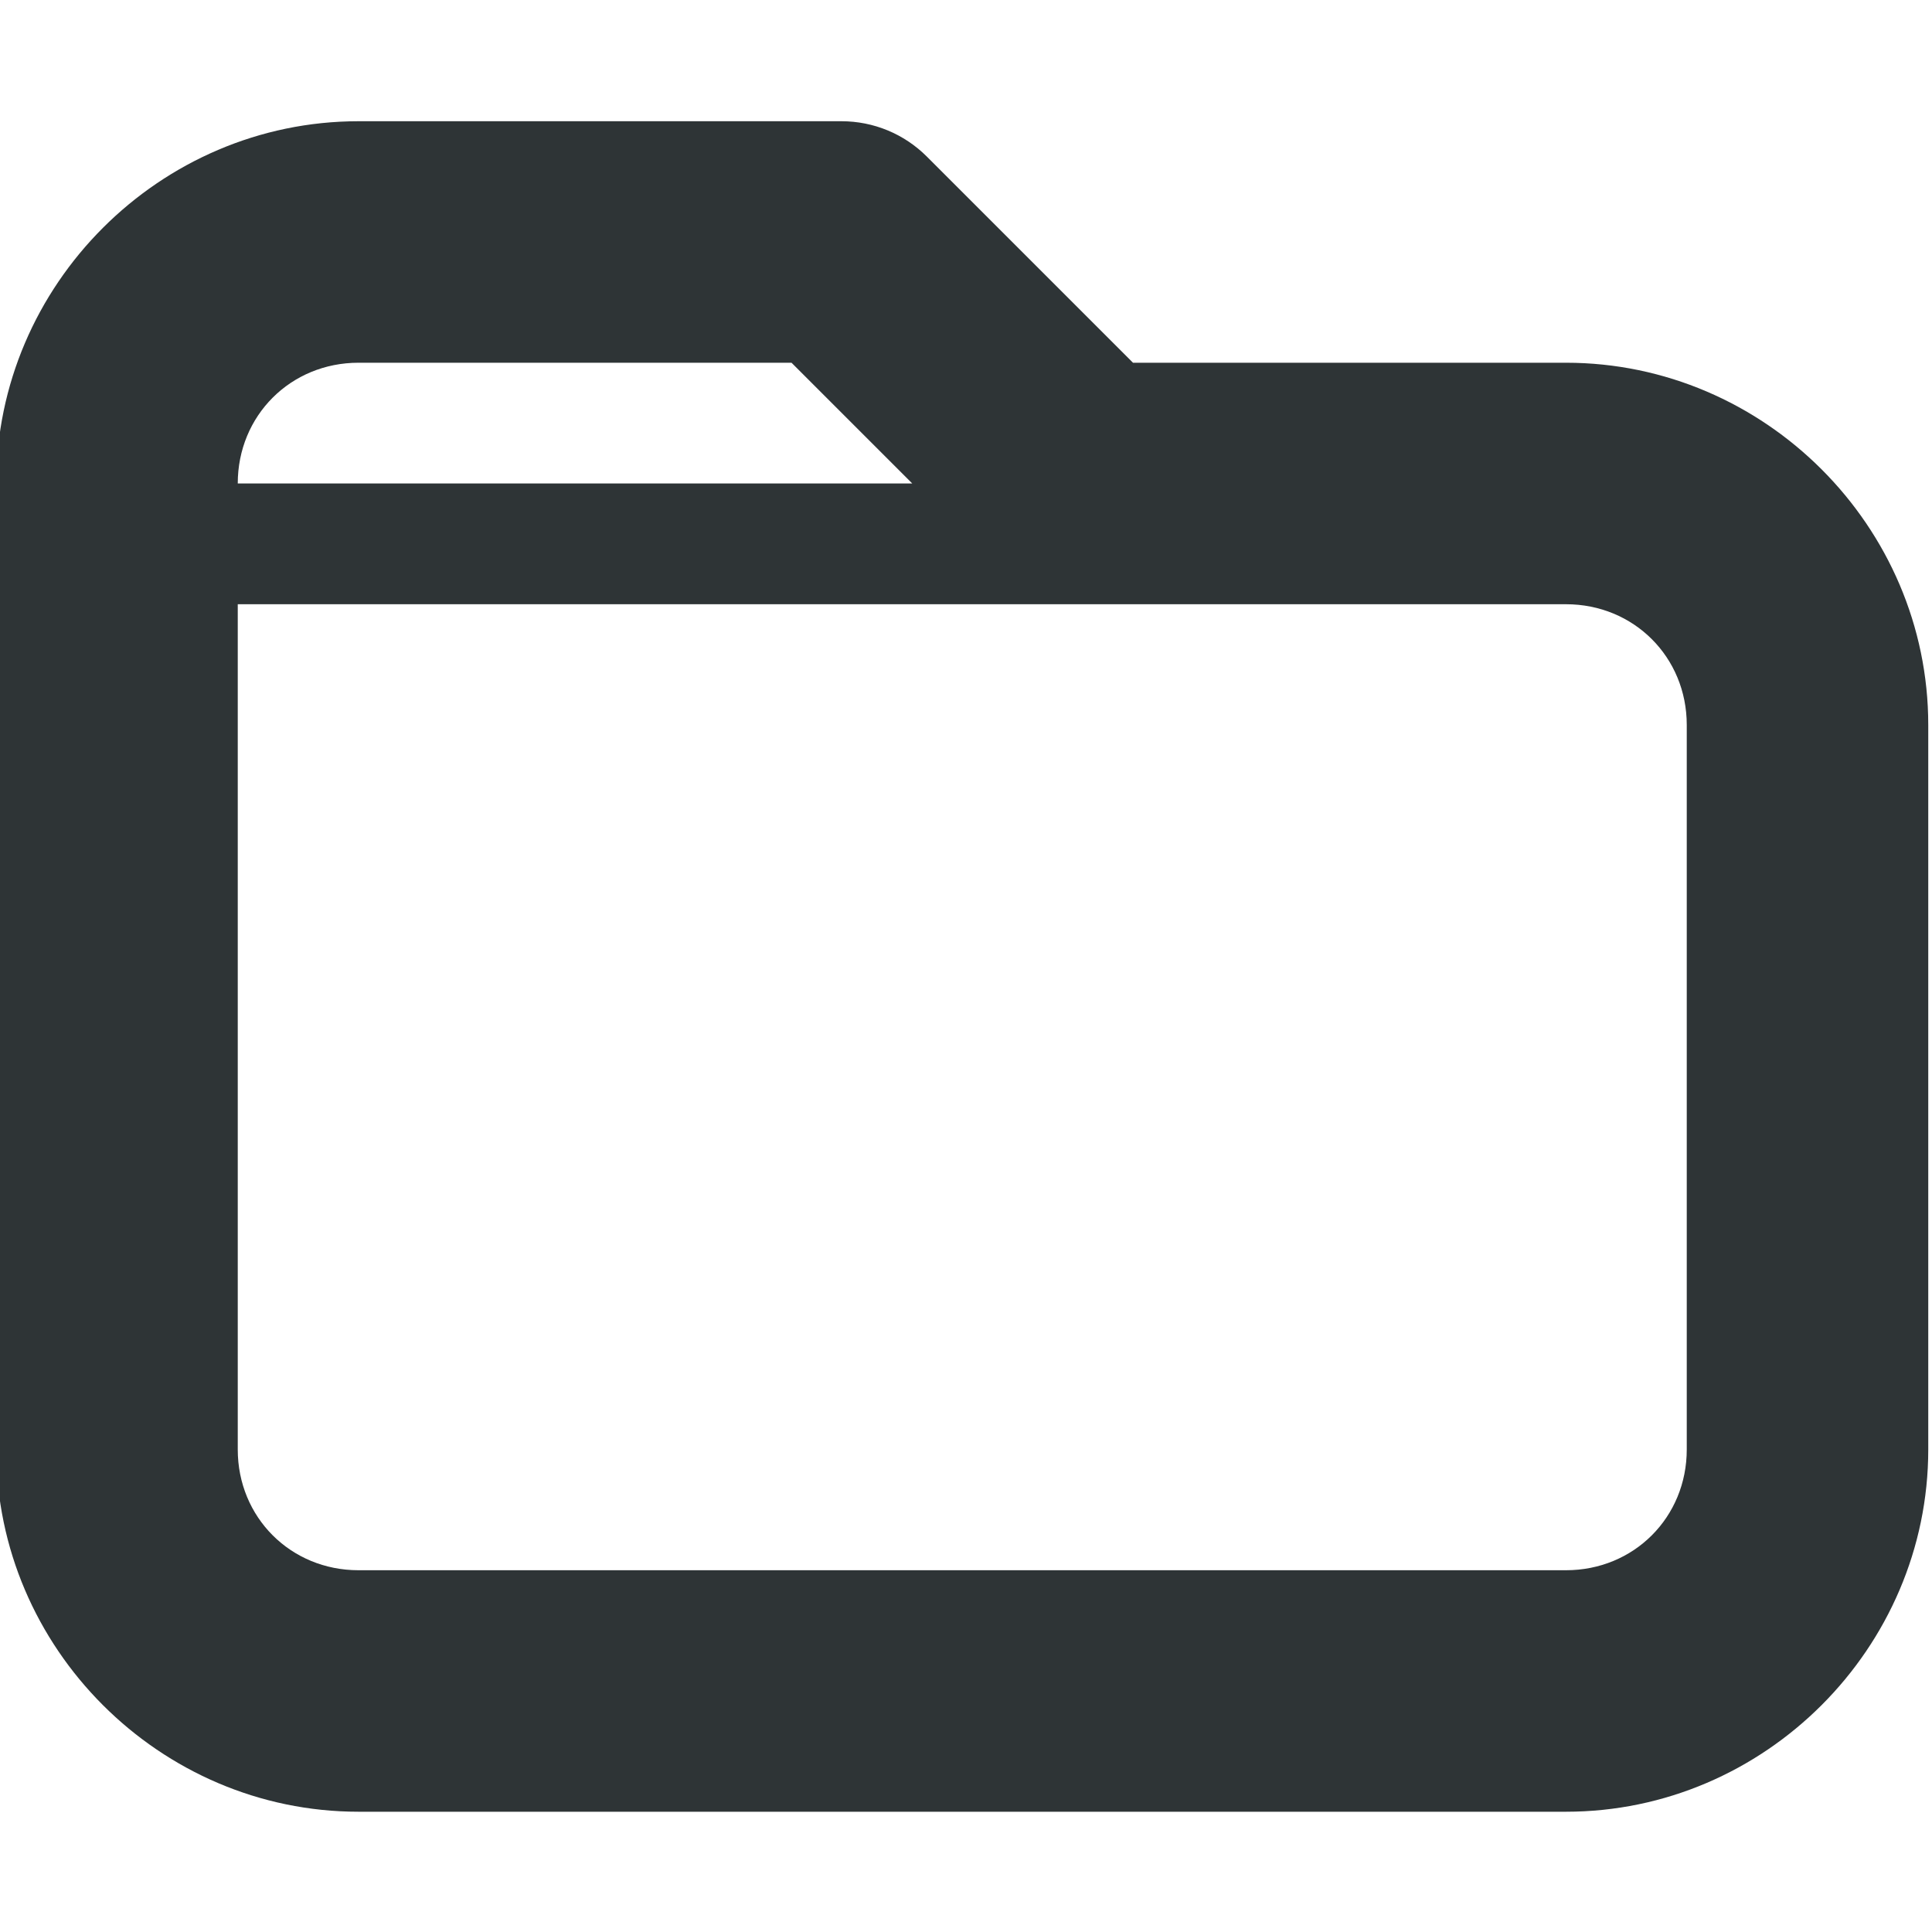
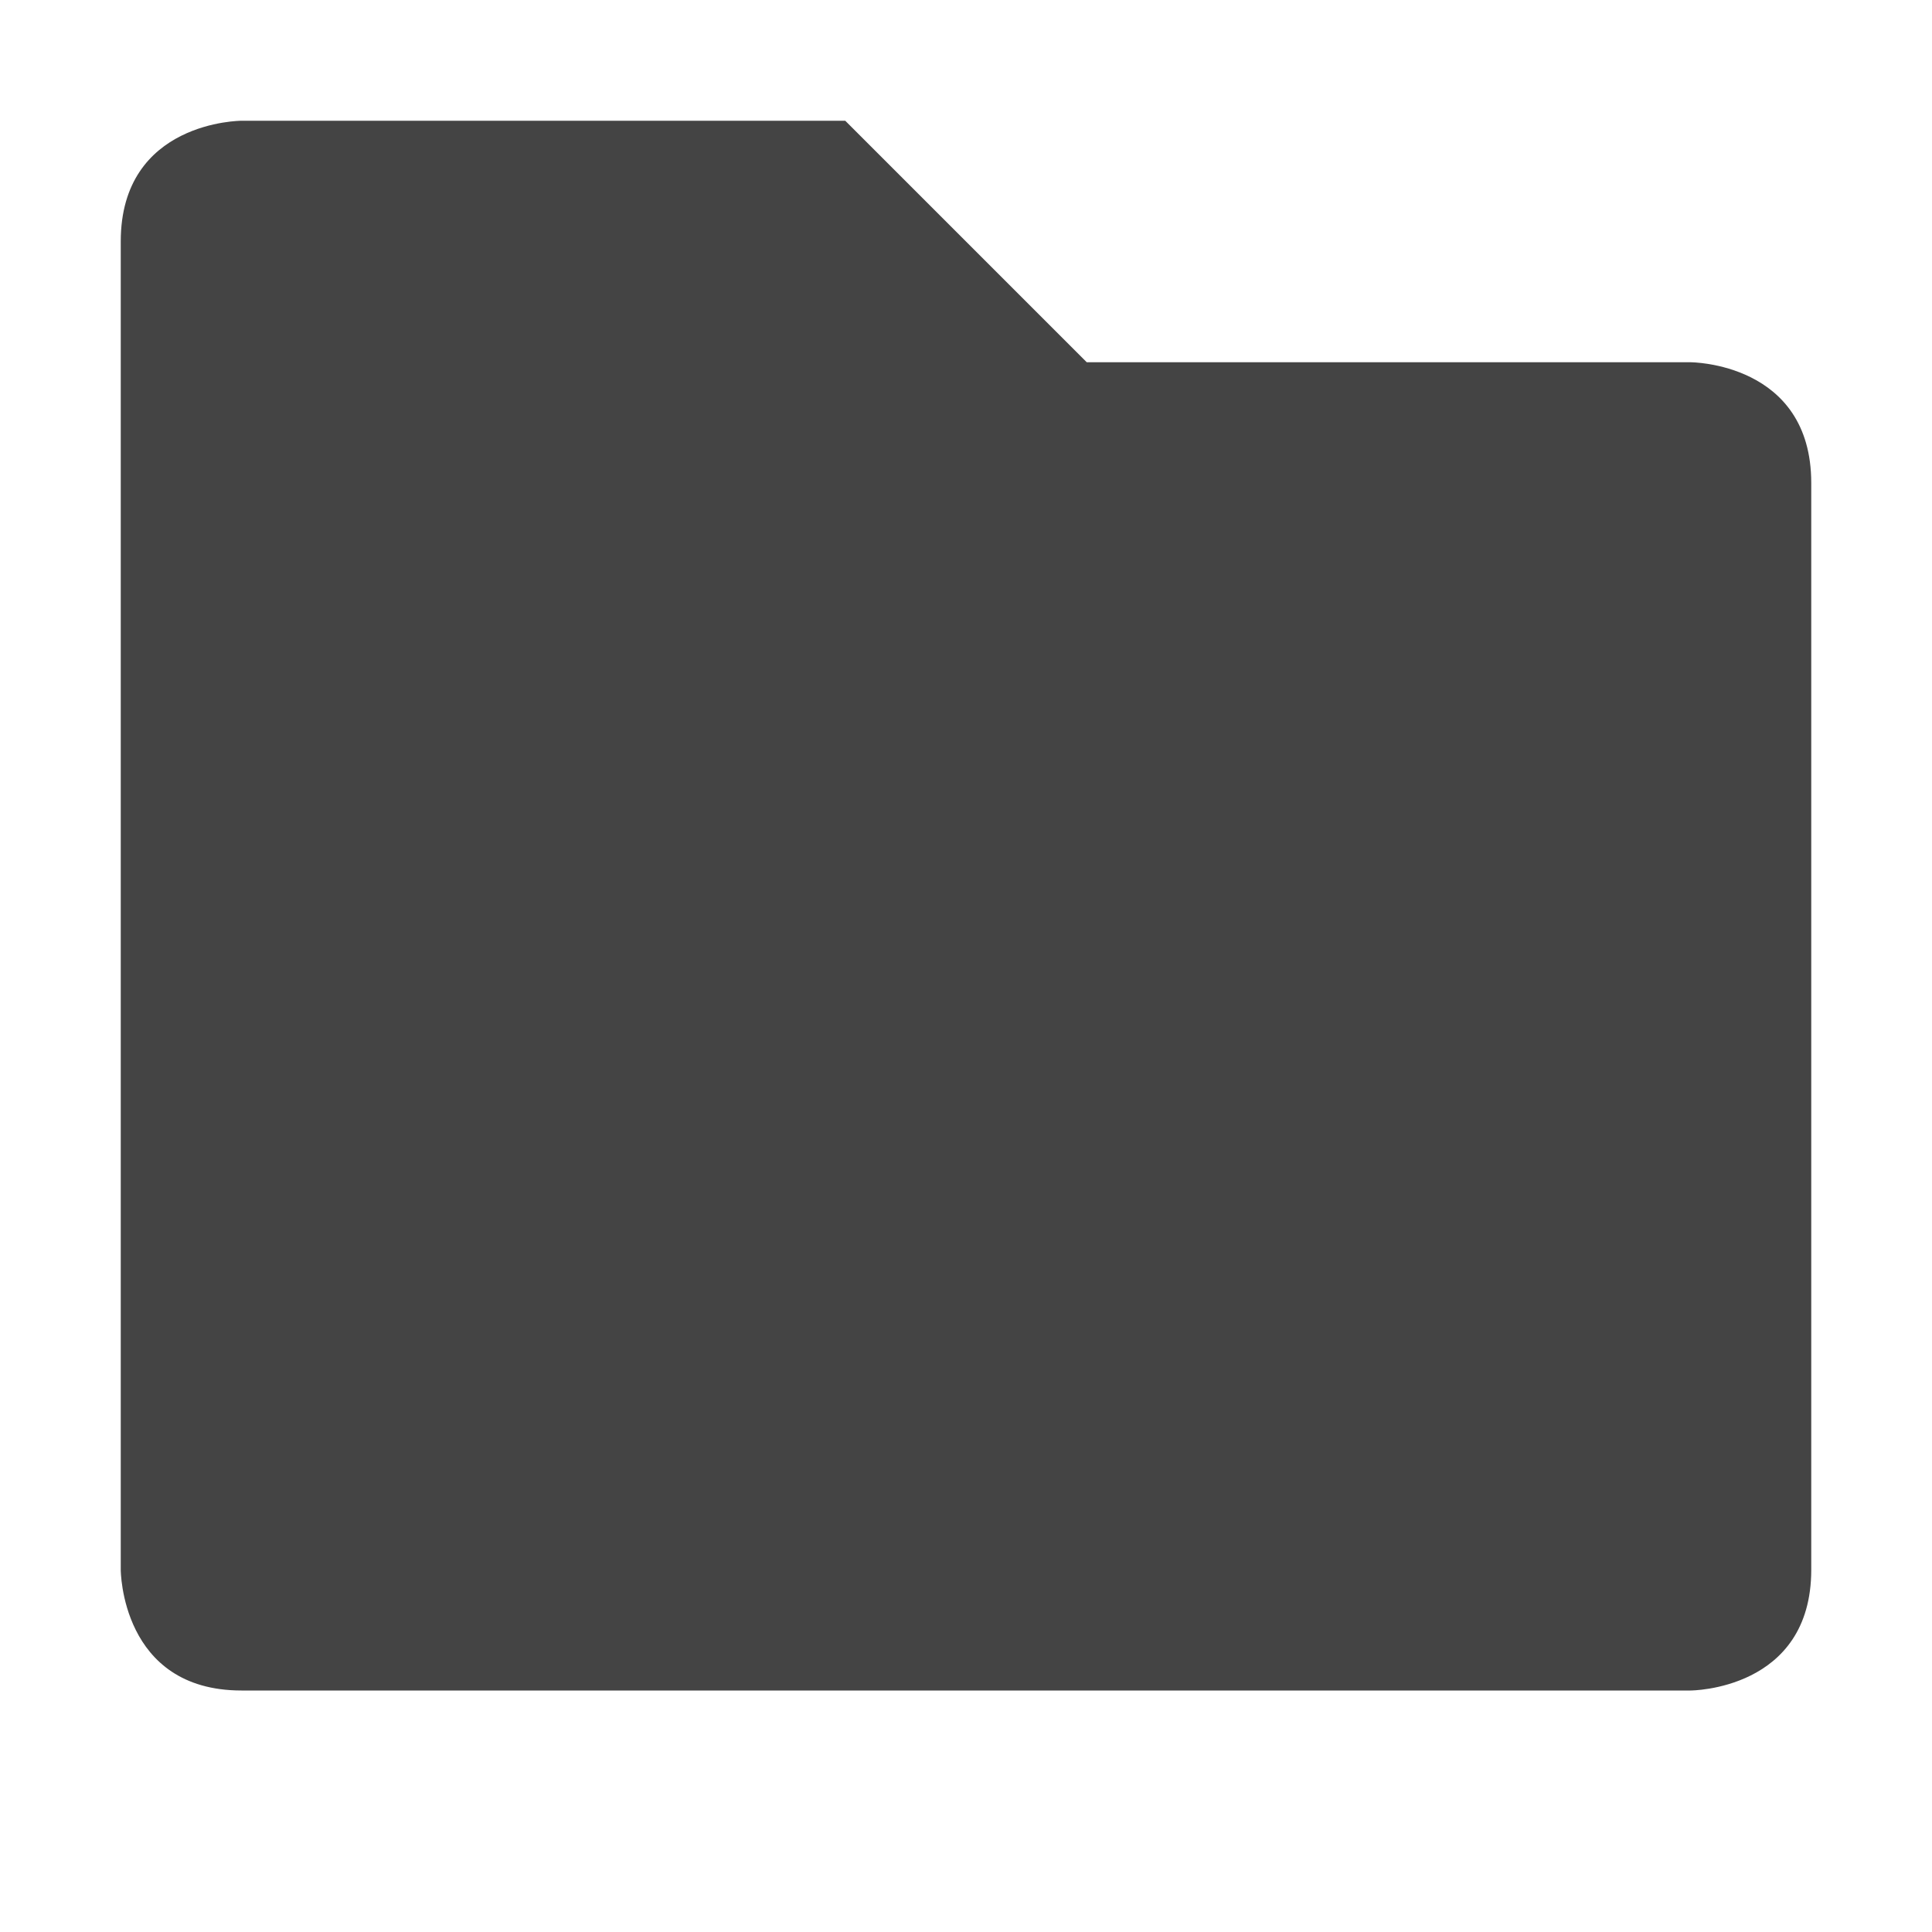
- <svg xmlns="http://www.w3.org/2000/svg" height="16px" viewBox="0 0 16 16" width="16px">
-   <path d="m 2.969 1.004 c -1.645 0 -3 1.355 -3 3 v 8 c 0 1.645 1.355 3 3 3 h 10 c 1.645 0 3 -1.355 3 -3 v -6 c 0 -1.645 -1.355 -3 -3 -3 h -3.586 l -1.707 -1.707 c -0.188 -0.188 -0.441 -0.293 -0.707 -0.293 z m 0 2 h 3.586 l 1 1 h -5.586 c 0 -0.562 0.438 -1 1 -1 z m -1 2 h 11 c 0.562 0 1 0.438 1 1 v 6 c 0 0.562 -0.438 1 -1 1 h -10 c -0.562 0 -1 -0.438 -1 -1 z m 0 0" fill="#2e3436" />
+ <svg xmlns="http://www.w3.org/2000/svg" width="16" height="16" version="1.1">
+   <defs>
+     <style id="current-color-scheme" type="text/css">
+    .ColorScheme-Text { color:#444444; } .ColorScheme-Highlight { color:#4285f4; } .ColorScheme-NeutralText { color:#ff9800; } .ColorScheme-PositiveText { color:#4caf50; } .ColorScheme-NegativeText { color:#f44336; }
+   </style>
+   </defs>
+   <path style="fill:currentColor" class="ColorScheme-Text" d="M 1,2 V 13 C 1,13 1,14 2,14 H 14 C 14,14 15,14 15,13 V 4 C 15,3 14,3 14,3 H 9 L 7,1 H 2 C 2,1 1,1 1,2 Z" />
</svg>
